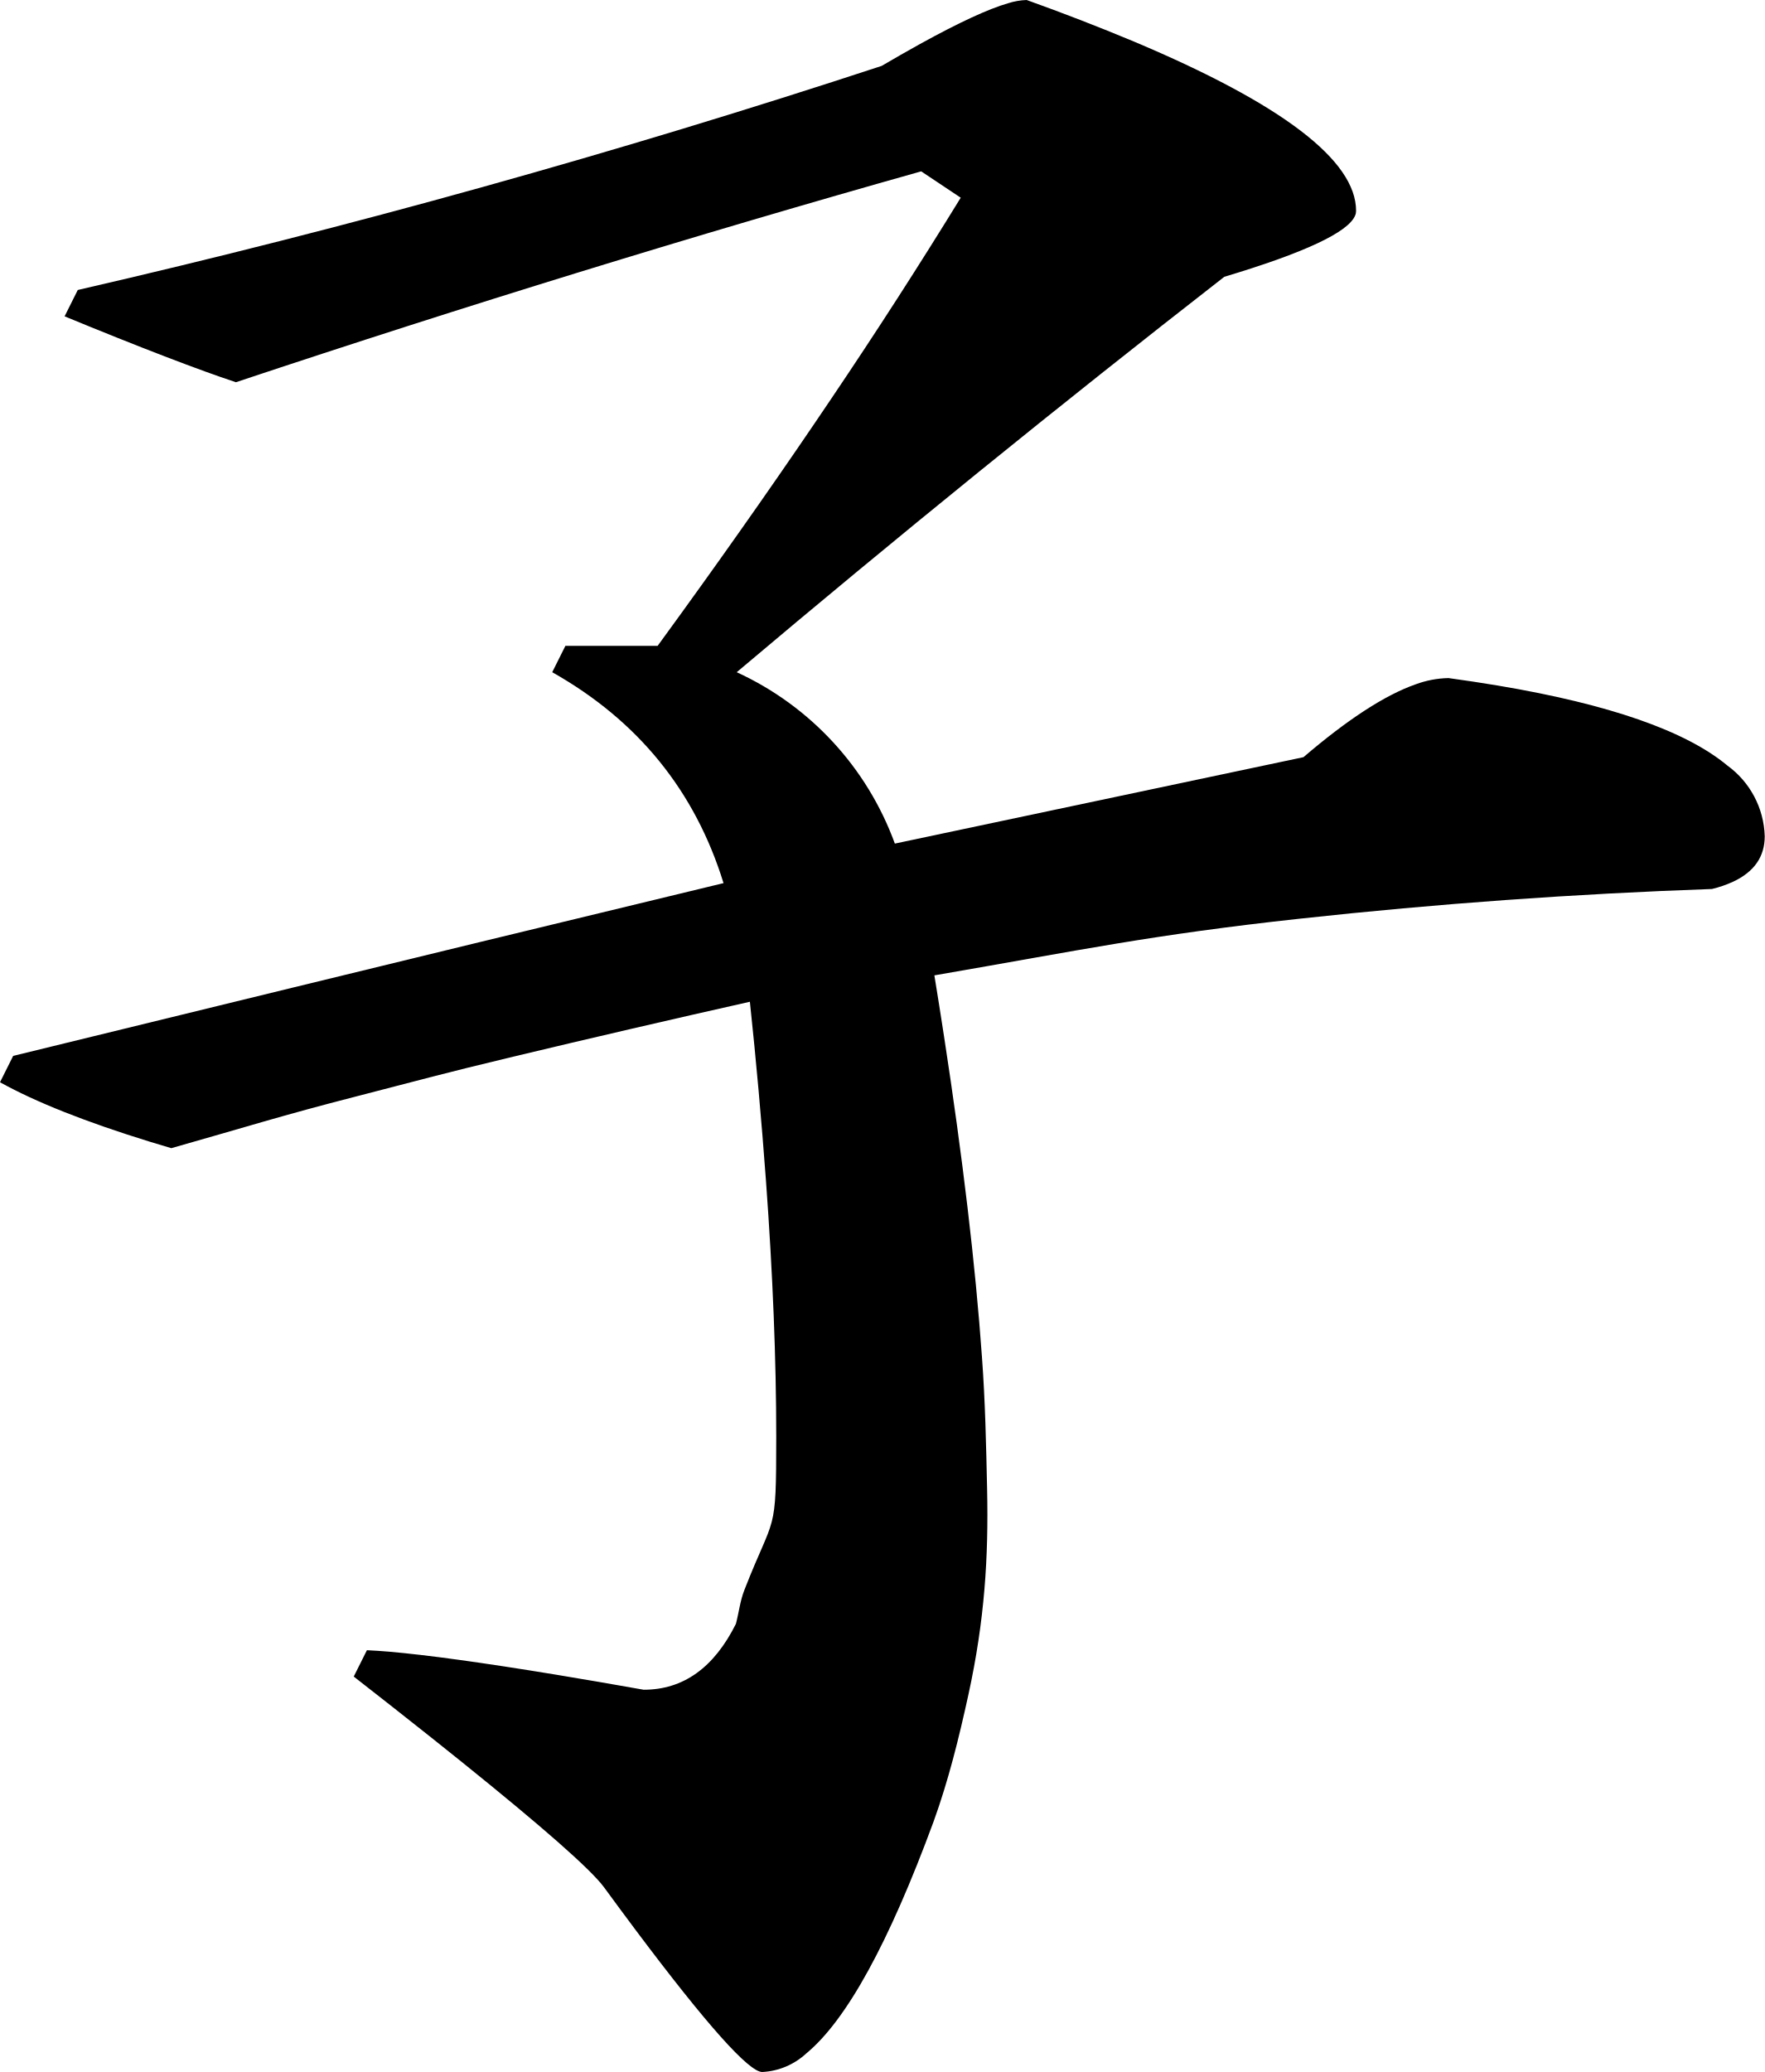
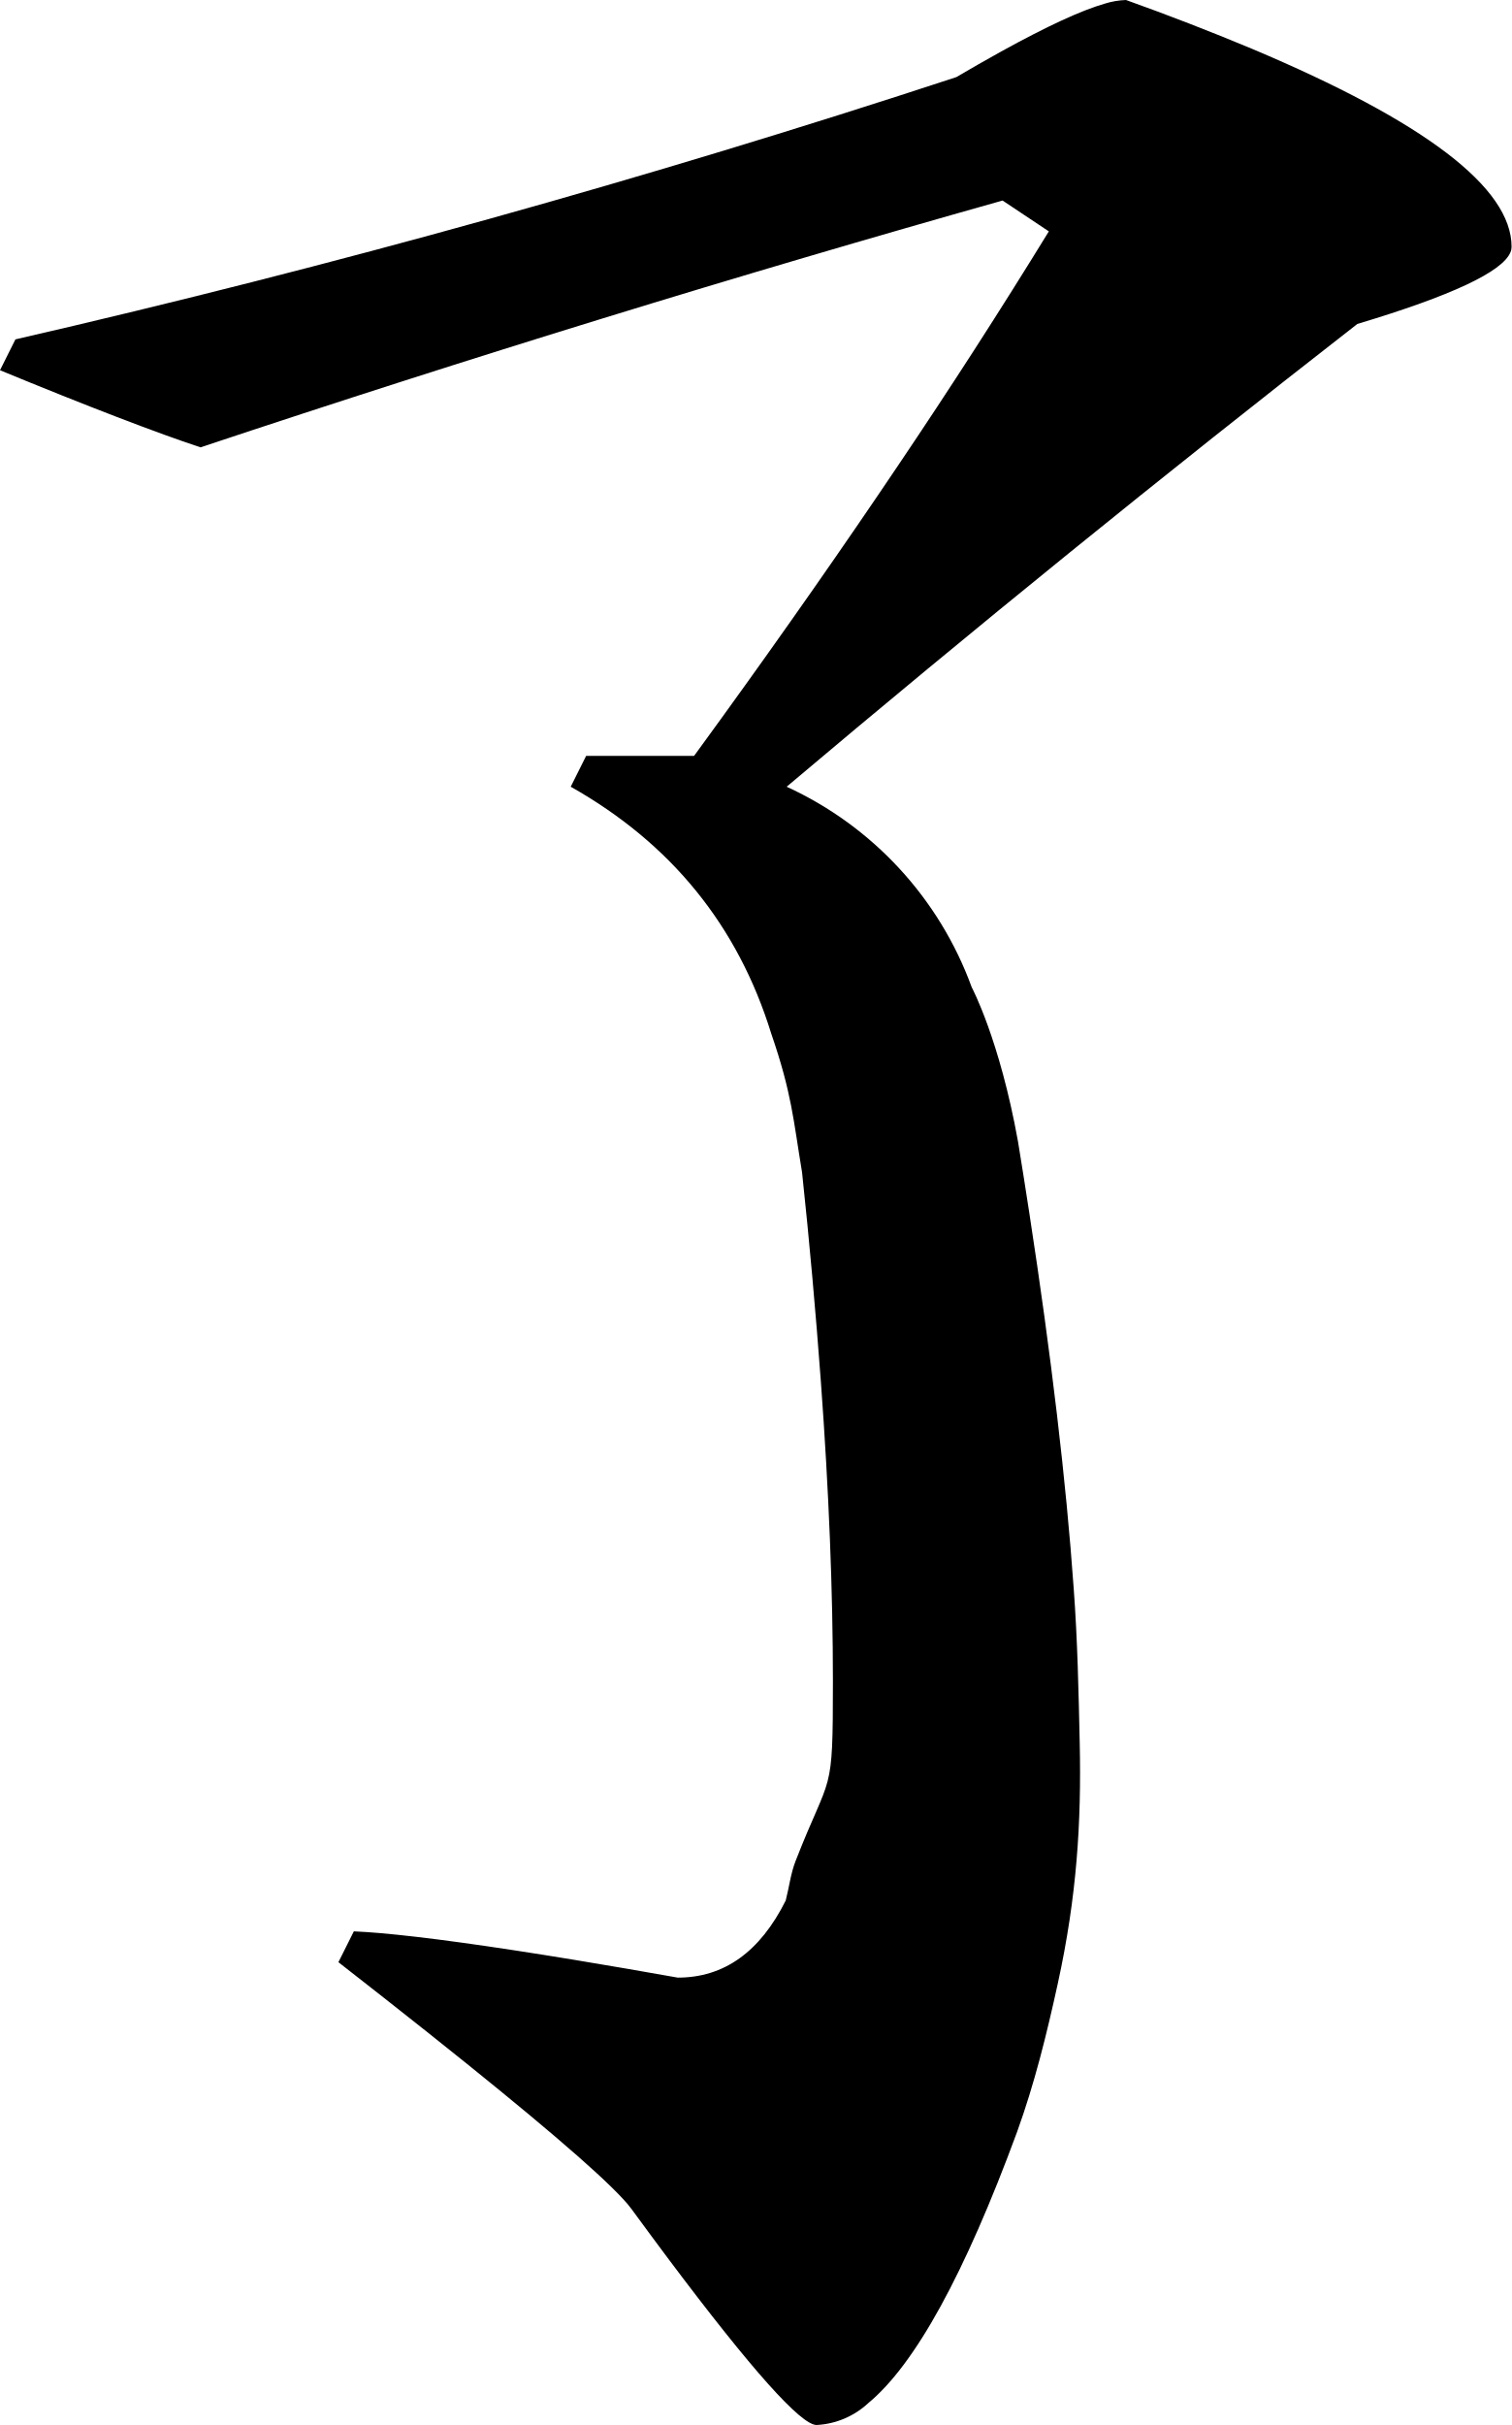
- <svg xmlns="http://www.w3.org/2000/svg" viewBox="407.572 147.523 49.693 58.334" width="49.693px" height="58.334px">
-   <path d="M 444.276 168.84 C 445.522 167.774 446.575 167.09 447.435 166.789 C 447.731 166.679 448.044 166.62 448.359 166.613 C 448.824 166.676 449.288 166.747 449.751 166.824 C 452.886 167.35 455.04 168.1 456.212 169.075 C 456.853 169.54 457.242 170.275 457.265 171.066 C 457.265 171.641 456.969 172.067 456.377 172.345 C 456.185 172.433 455.985 172.502 455.78 172.551 C 451.906 172.687 448.038 172.965 444.184 173.386 C 439.992 173.843 438.039 174.266 433.883 174.983 C 433.977 175.557 434.068 176.132 434.156 176.707 C 434.685 180.147 435.041 183.155 435.223 185.731 C 435.315 186.971 435.341 188.213 435.368 189.456 C 435.409 191.356 435.301 193.133 434.84 195.24 C 434.576 196.446 434.281 197.645 433.861 198.806 C 432.603 202.222 431.41 204.396 430.282 205.329 C 429.942 205.646 429.502 205.833 429.037 205.857 C 428.659 205.857 427.475 204.531 425.485 201.879 C 425.183 201.475 424.882 201.069 424.584 200.661 C 424.521 200.576 424.452 200.495 424.379 200.418 C 423.762 199.748 422.203 198.419 419.703 196.431 C 418.983 195.859 418.259 195.29 417.533 194.724 L 417.904 193.982 C 418.11 193.992 418.316 194.005 418.521 194.023 C 419.59 194.115 421.151 194.33 423.205 194.667 C 424.037 194.805 424.868 194.947 425.697 195.095 C 426.811 195.095 427.677 194.477 428.295 193.239 C 428.377 192.924 428.413 192.595 428.531 192.292 C 429.387 190.098 429.43 190.808 429.43 187.972 C 429.43 185.808 429.334 183.401 429.14 180.753 C 429.016 179.075 428.866 177.399 428.688 175.726 C 426.462 176.226 424.239 176.742 422.02 177.273 C 419.894 177.783 419.568 177.886 417.635 178.383 C 415.448 178.945 414.569 179.233 412.396 179.848 C 412.197 179.79 411.999 179.73 411.8 179.669 C 409.987 179.11 408.578 178.551 407.572 177.992 L 407.943 177.25 C 412.767 176.076 417.432 174.922 427.946 172.386 C 427.142 169.788 425.534 167.809 423.122 166.448 L 423.493 165.706 L 426.09 165.706 C 426.311 165.404 426.53 165.102 426.749 164.799 C 428.271 162.695 429.686 160.67 430.994 158.726 C 432.244 156.873 433.455 154.994 434.625 153.089 L 433.512 152.347 C 427.142 154.141 420.71 156.12 414.215 158.284 C 413.926 158.188 413.638 158.087 413.351 157.983 C 412.658 157.732 411.833 157.415 410.875 157.032 C 410.38 156.834 409.885 156.633 409.391 156.429 L 409.762 155.687 C 417.4 153.93 424.954 151.824 432.399 149.378 C 432.758 149.167 433.119 148.961 433.483 148.759 C 434.577 148.156 435.405 147.773 435.969 147.611 C 436.135 147.559 436.307 147.529 436.481 147.523 C 437.499 147.887 438.506 148.277 439.503 148.693 C 443.673 150.449 445.758 152.038 445.758 153.46 C 445.758 153.505 445.749 153.55 445.731 153.591 C 445.536 154.063 444.308 154.638 442.047 155.316 C 437.397 158.936 432.82 162.647 428.317 166.448 C 430.387 167.397 431.991 169.134 432.77 171.273 L 444.276 168.84 Z" id="path-25" vector-effect="non-scaling-stroke" transform="matrix(1, 0, 0, 1, 0, 0)" />
+ <svg xmlns="http://www.w3.org/2000/svg" viewBox="228.211 368.352 36.367 58.334" width="36.367px" height="58.334px">
+   <path d="M 251.59 392.102 C 251.59 392.102 252.261 393.354 252.703 395.812 C 252.797 396.386 252.888 396.961 252.976 397.536 C 253.505 400.976 253.861 403.984 254.043 406.56 C 254.135 407.8 254.161 409.042 254.188 410.285 C 254.229 412.185 254.121 413.962 253.66 416.069 C 253.396 417.275 253.101 418.474 252.681 419.635 C 251.423 423.051 250.23 425.225 249.102 426.158 C 248.762 426.475 248.322 426.662 247.857 426.686 C 247.479 426.686 246.295 425.36 244.305 422.708 C 244.003 422.304 243.702 421.898 243.404 421.49 C 243.341 421.405 243.272 421.324 243.199 421.247 C 242.582 420.577 241.023 419.248 238.523 417.26 C 237.803 416.688 237.079 416.119 236.353 415.553 L 236.724 414.811 C 236.93 414.821 237.136 414.834 237.341 414.852 C 238.41 414.944 239.971 415.159 242.025 415.496 C 242.857 415.634 243.688 415.776 244.517 415.924 C 245.631 415.924 246.497 415.306 247.115 414.068 C 247.197 413.753 247.233 413.424 247.351 413.121 C 248.207 410.927 248.25 411.637 248.25 408.801 C 248.25 406.637 248.154 404.23 247.96 401.582 C 247.836 399.904 247.686 398.228 247.508 396.555 C 247.294 395.266 247.262 394.658 246.766 393.215 C 245.962 390.617 244.354 388.638 241.942 387.277 L 242.313 386.535 L 244.91 386.535 C 245.131 386.233 245.35 385.931 245.569 385.628 C 247.091 383.524 248.506 381.499 249.814 379.555 C 251.064 377.702 252.275 375.823 253.445 373.918 L 252.332 373.176 C 245.962 374.97 239.53 376.949 233.035 379.113 C 232.746 379.017 232.458 378.916 232.171 378.812 C 231.478 378.561 230.653 378.244 229.695 377.861 C 229.2 377.663 228.705 377.462 228.211 377.258 L 228.582 376.516 C 236.22 374.759 243.774 372.653 251.219 370.207 C 251.578 369.996 251.939 369.79 252.303 369.588 C 253.397 368.985 254.225 368.602 254.789 368.44 C 254.955 368.388 255.127 368.358 255.301 368.352 C 256.319 368.716 257.326 369.106 258.323 369.522 C 262.493 371.278 264.578 372.867 264.578 374.289 C 264.578 374.334 264.569 374.379 264.551 374.42 C 264.356 374.892 263.128 375.467 260.867 376.145 C 256.217 379.765 251.64 383.476 247.137 387.277 C 249.207 388.226 250.811 389.963 251.59 392.102 Z" id="path-25" vector-effect="non-scaling-stroke" transform="matrix(1, 0, 0, 1, -2.842170943040401e-14, 0)" />
</svg>
